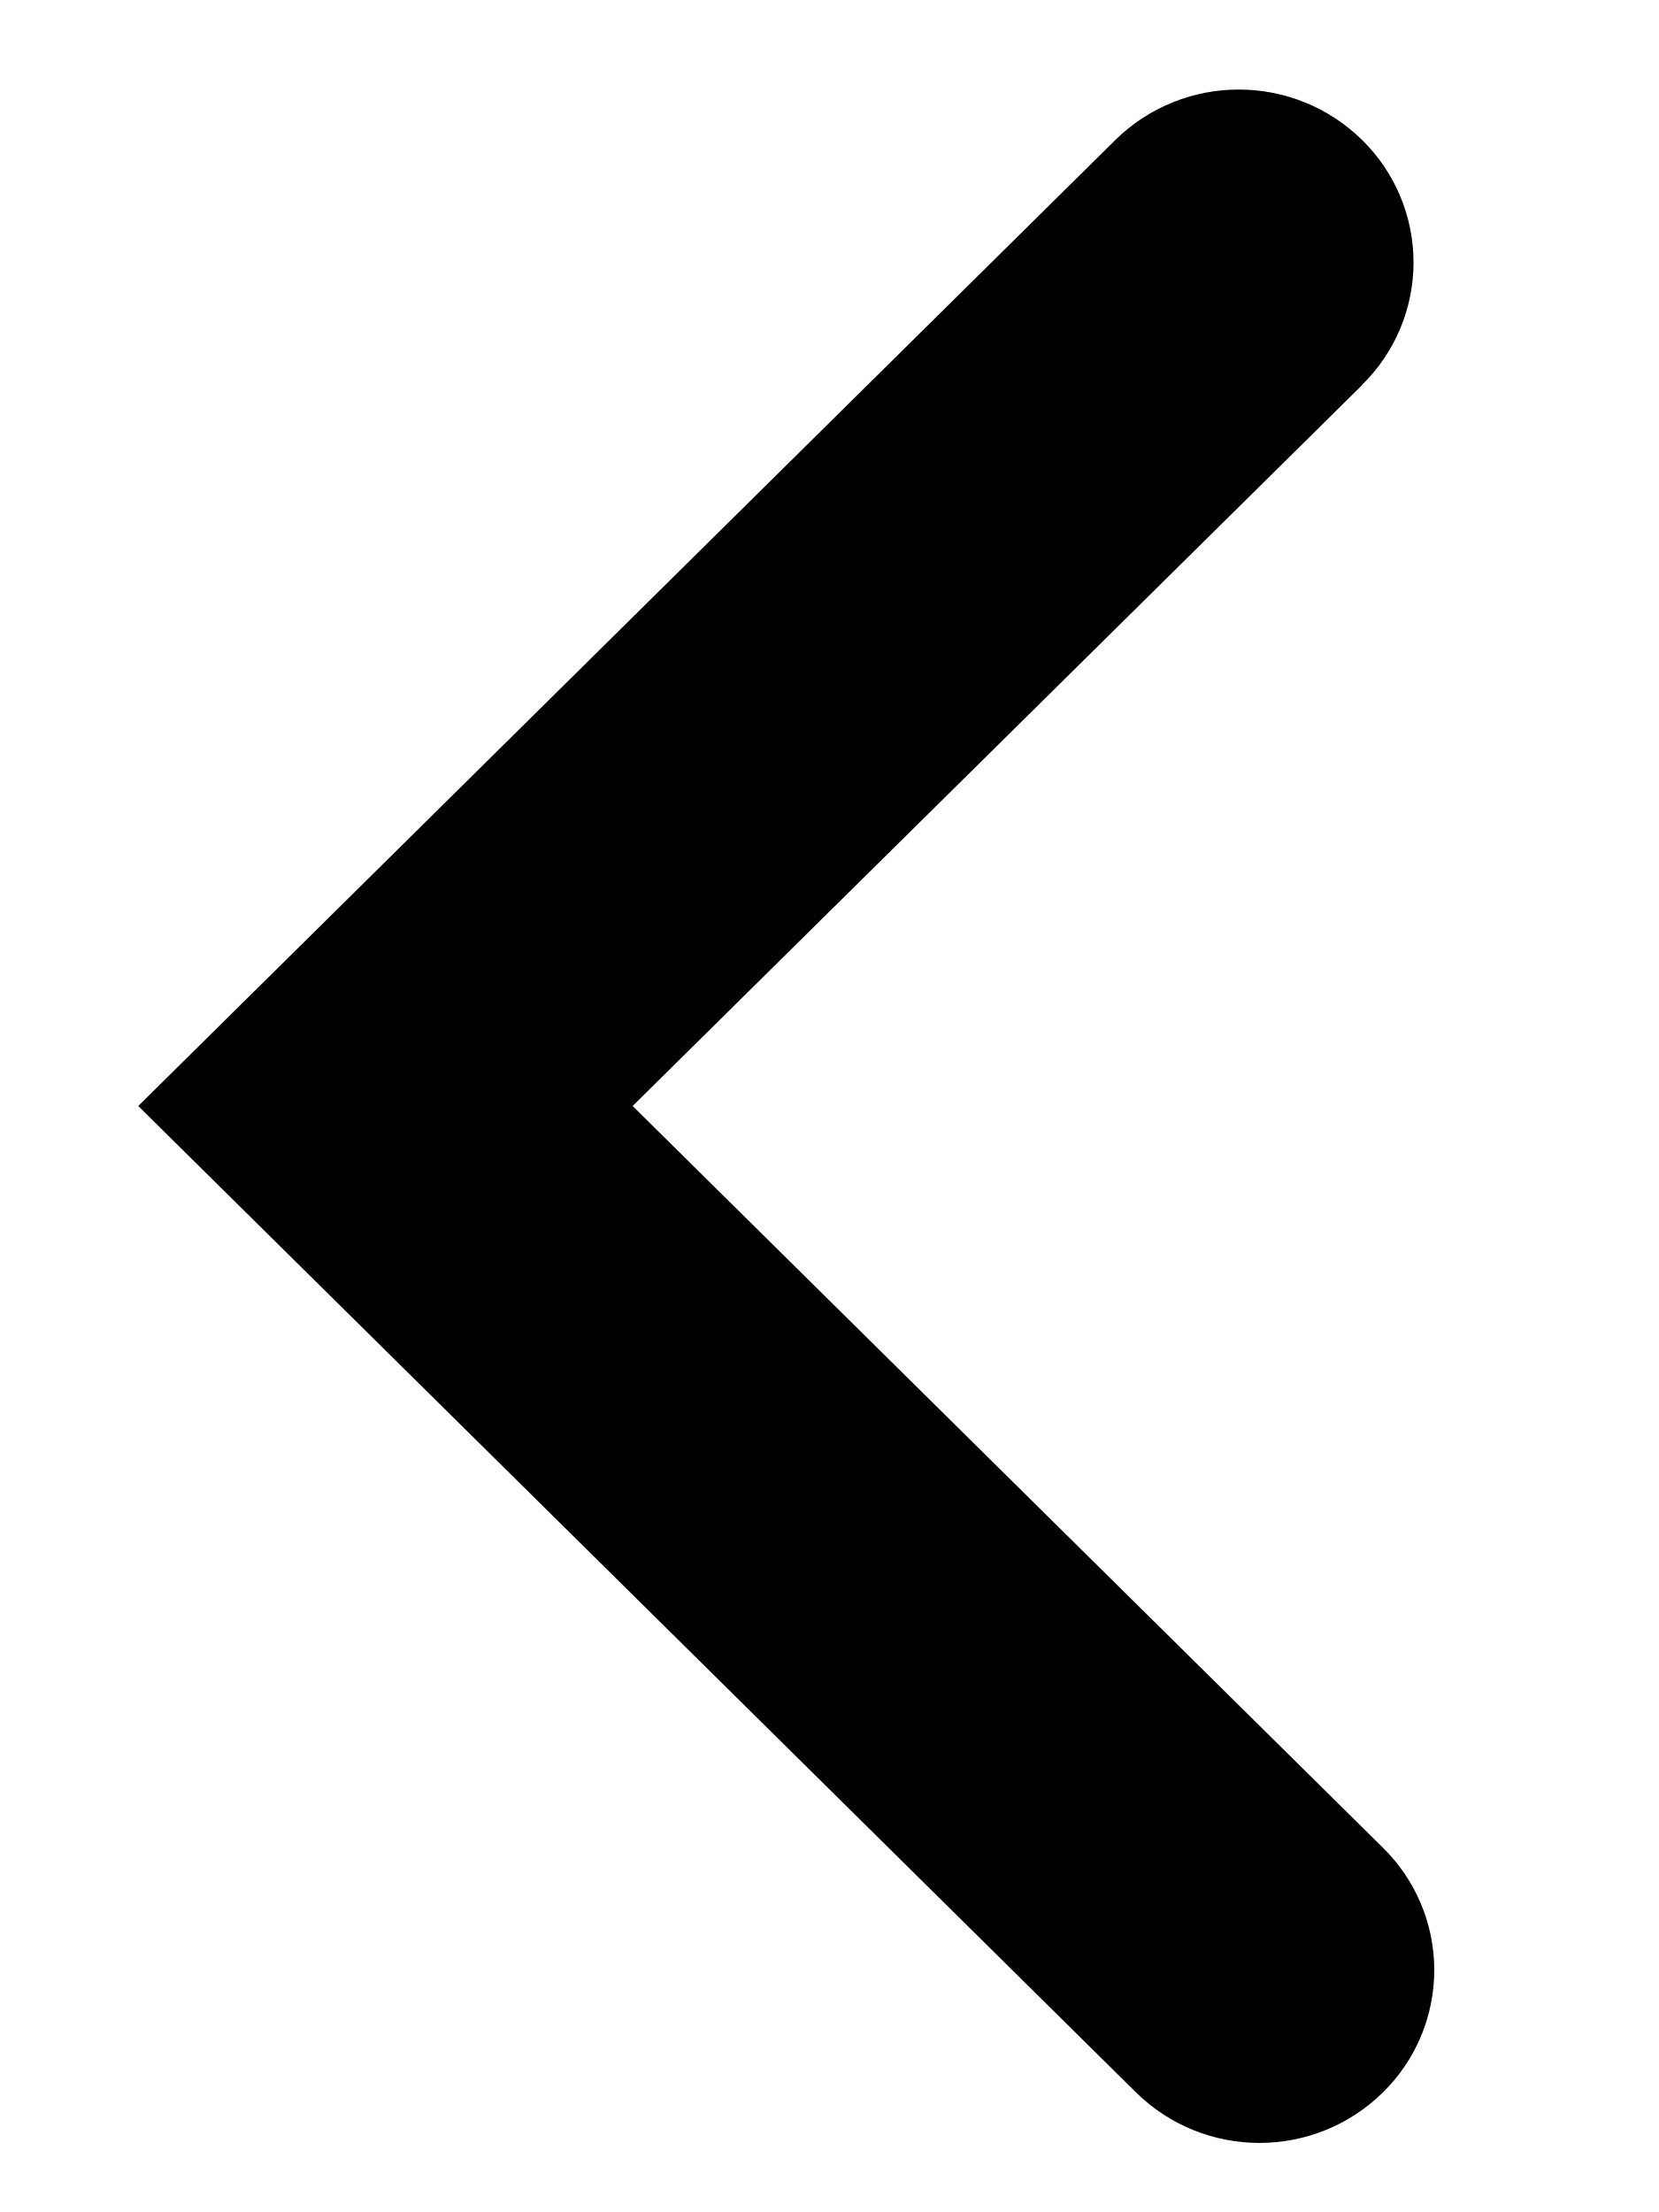
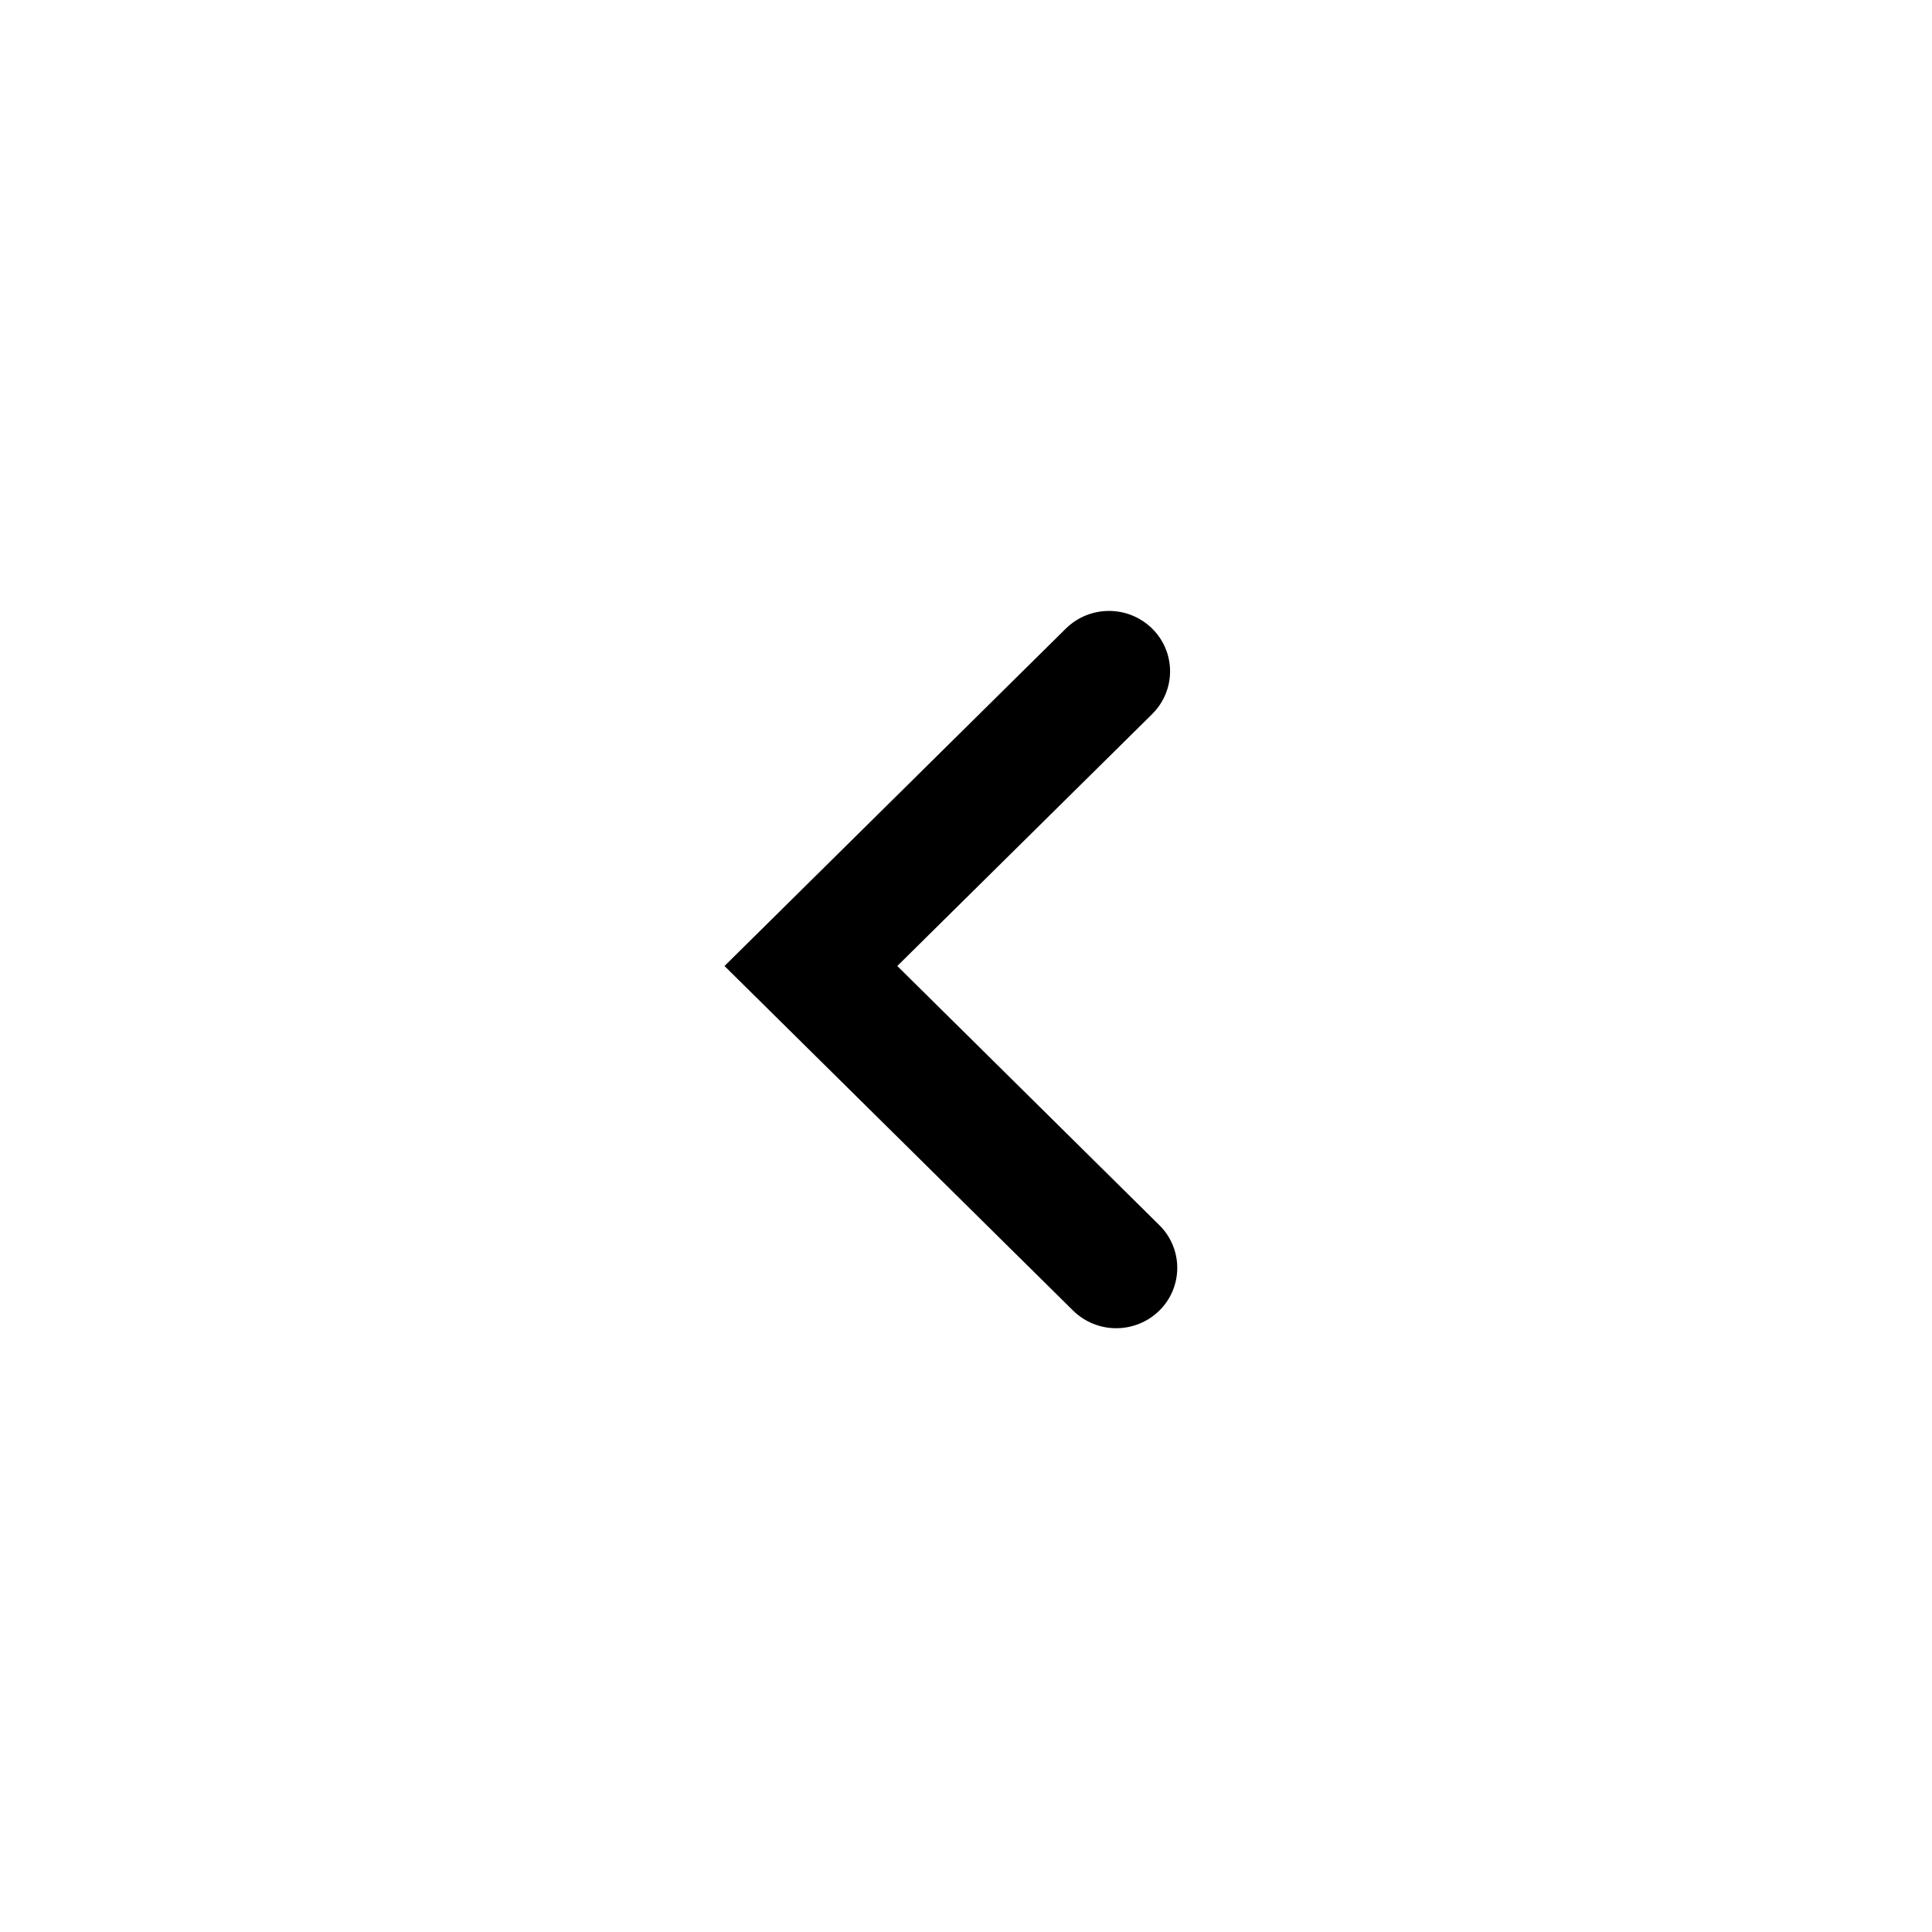
- <svg xmlns="http://www.w3.org/2000/svg" xmlns:xlink="http://www.w3.org/1999/xlink" width="6" height="8">
+ <svg xmlns="http://www.w3.org/2000/svg" xmlns:xlink="http://www.w3.org/1999/xlink" width="32" height="32">
  <defs>
-     <path d="M11.927 7.391a.62.62 0 000-.884.637.637 0 00-.894 0L7.5 10l3.608 3.567a.637.637 0 00.894 0 .62.62 0 000-.884L9.288 10l2.64-2.609z" id="a" />
+     <path d="M19.084 11.826a.992.992 0 000-1.414 1.02 1.02 0 00-1.431 0L12 16l5.773 5.707a1.02 1.02 0 001.43 0 .992.992 0 000-1.414L14.862 16l4.223-4.174z" id="a" />
  </defs>
-   <use xlink:href="#a" transform="translate(-7 -6)" />
+   <use xlink:href="#a" fill-rule="evenodd" />
</svg>
